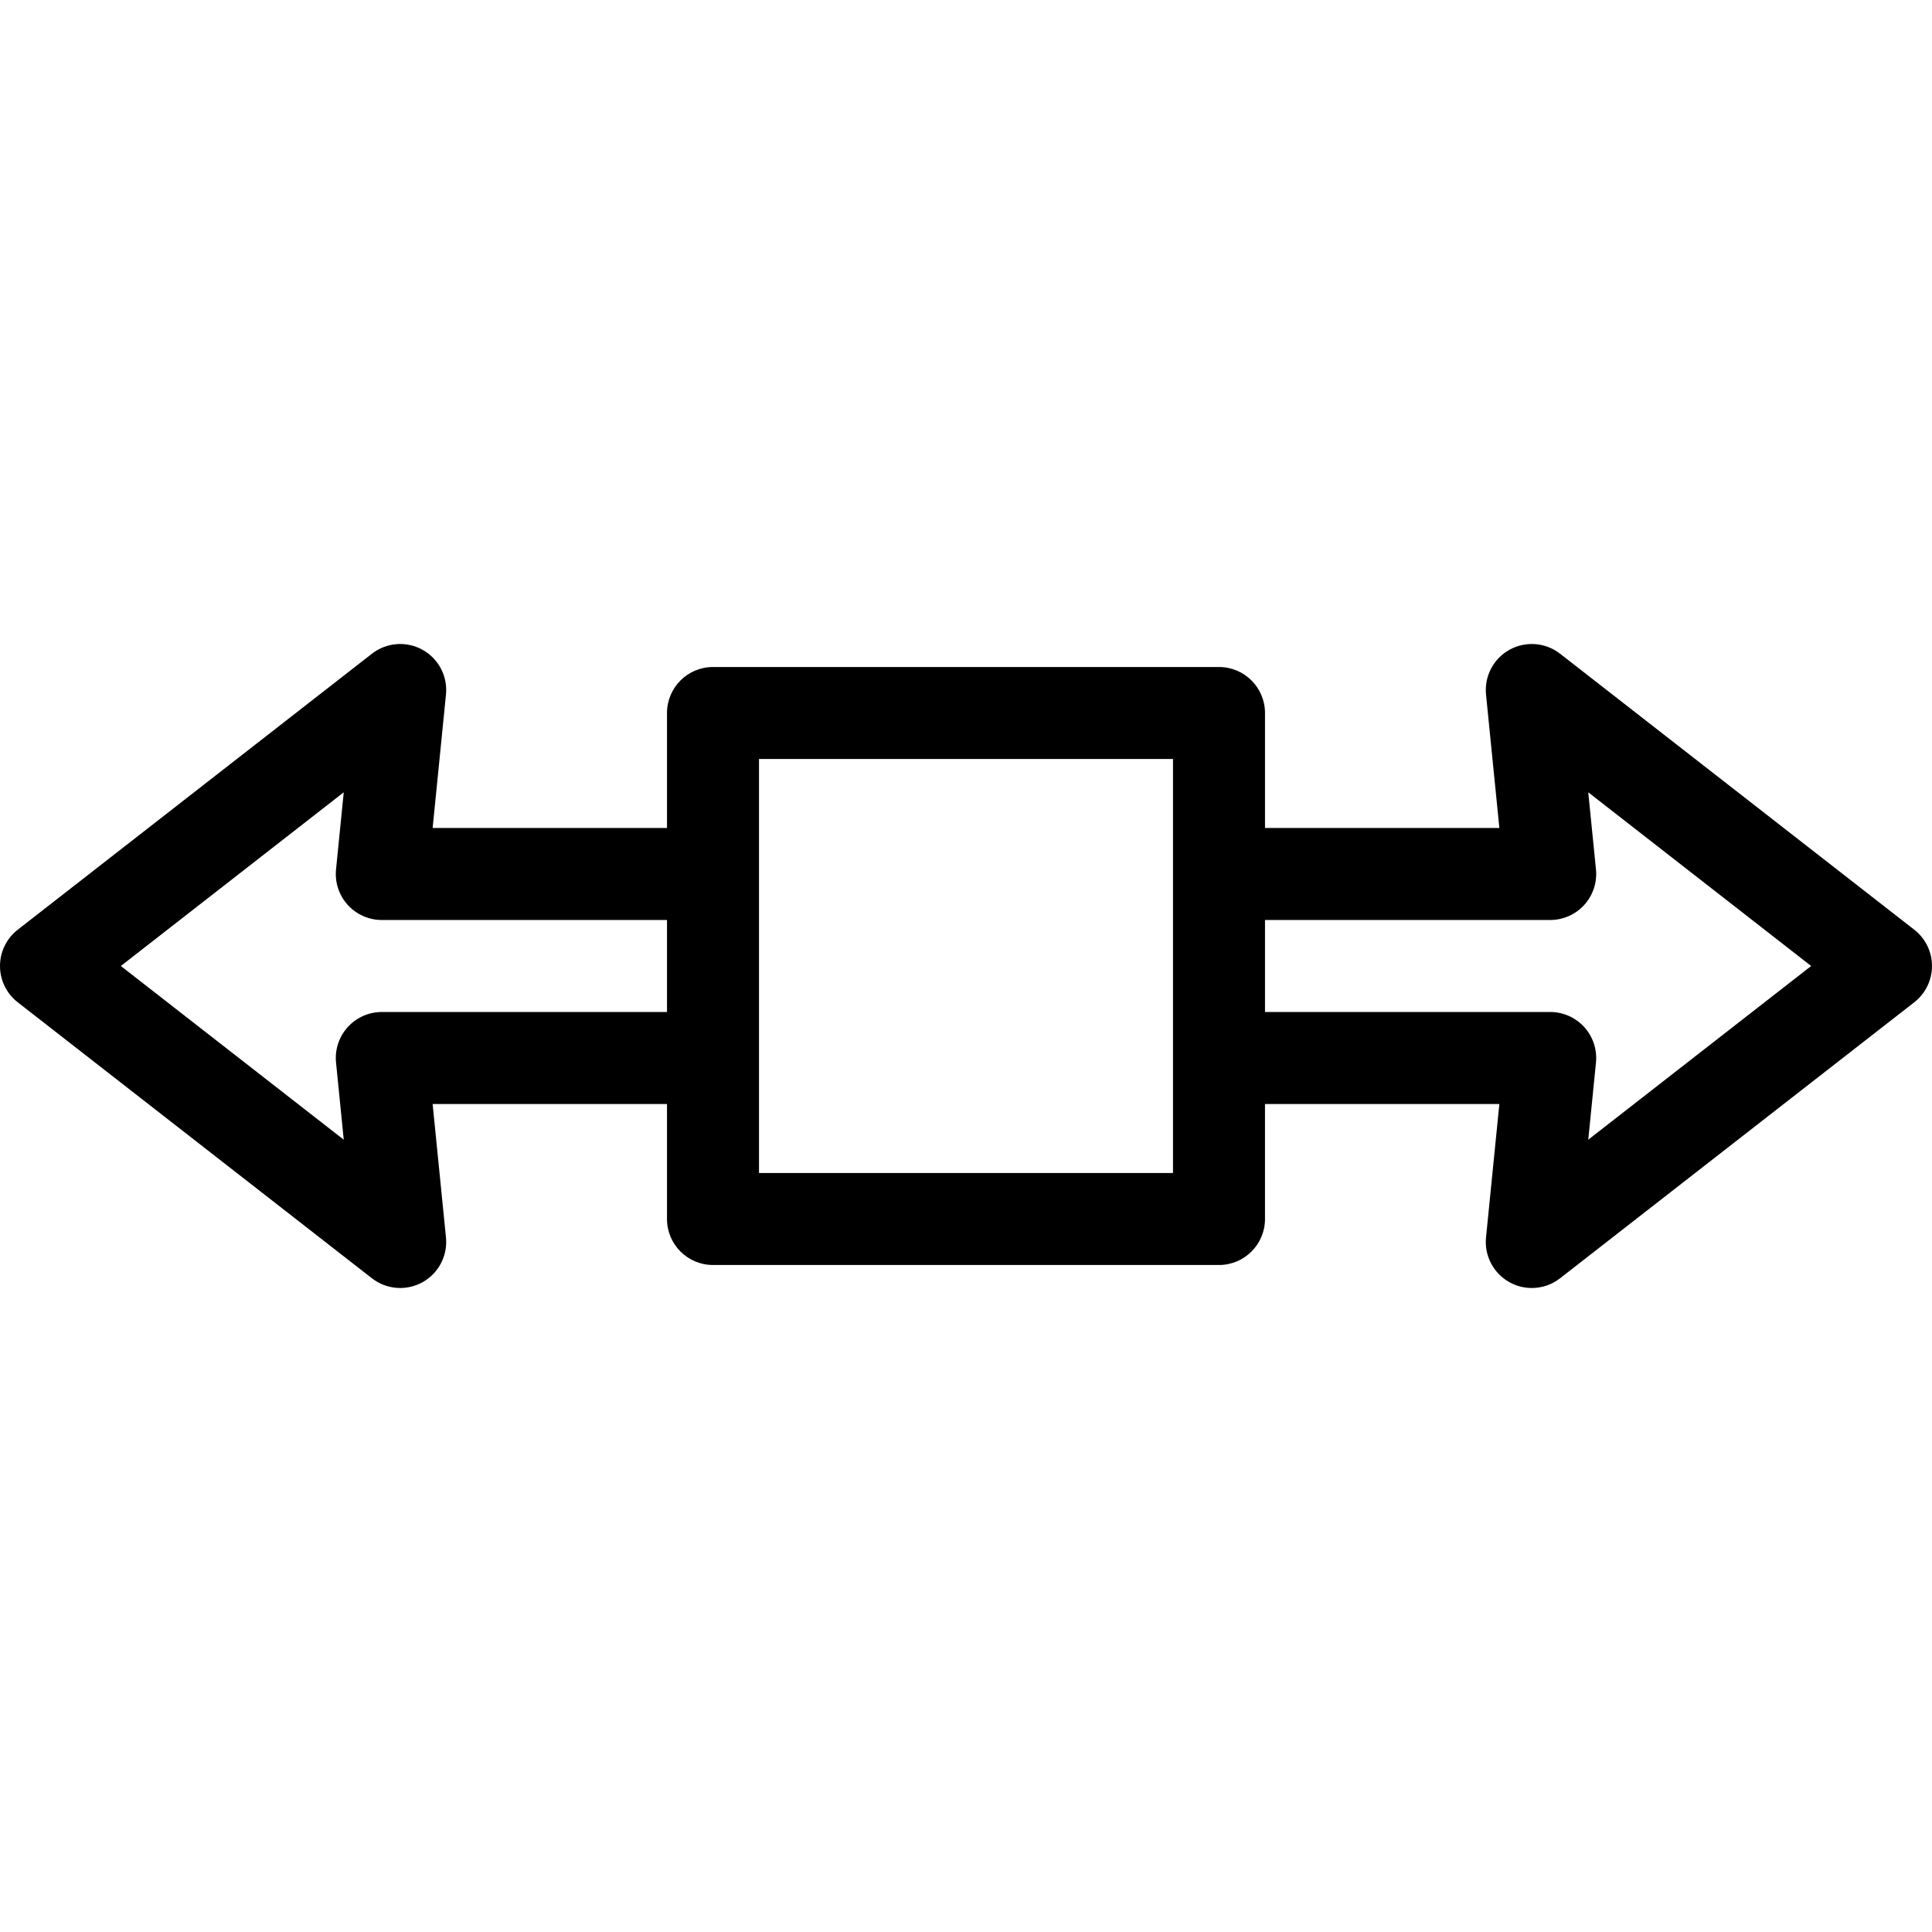
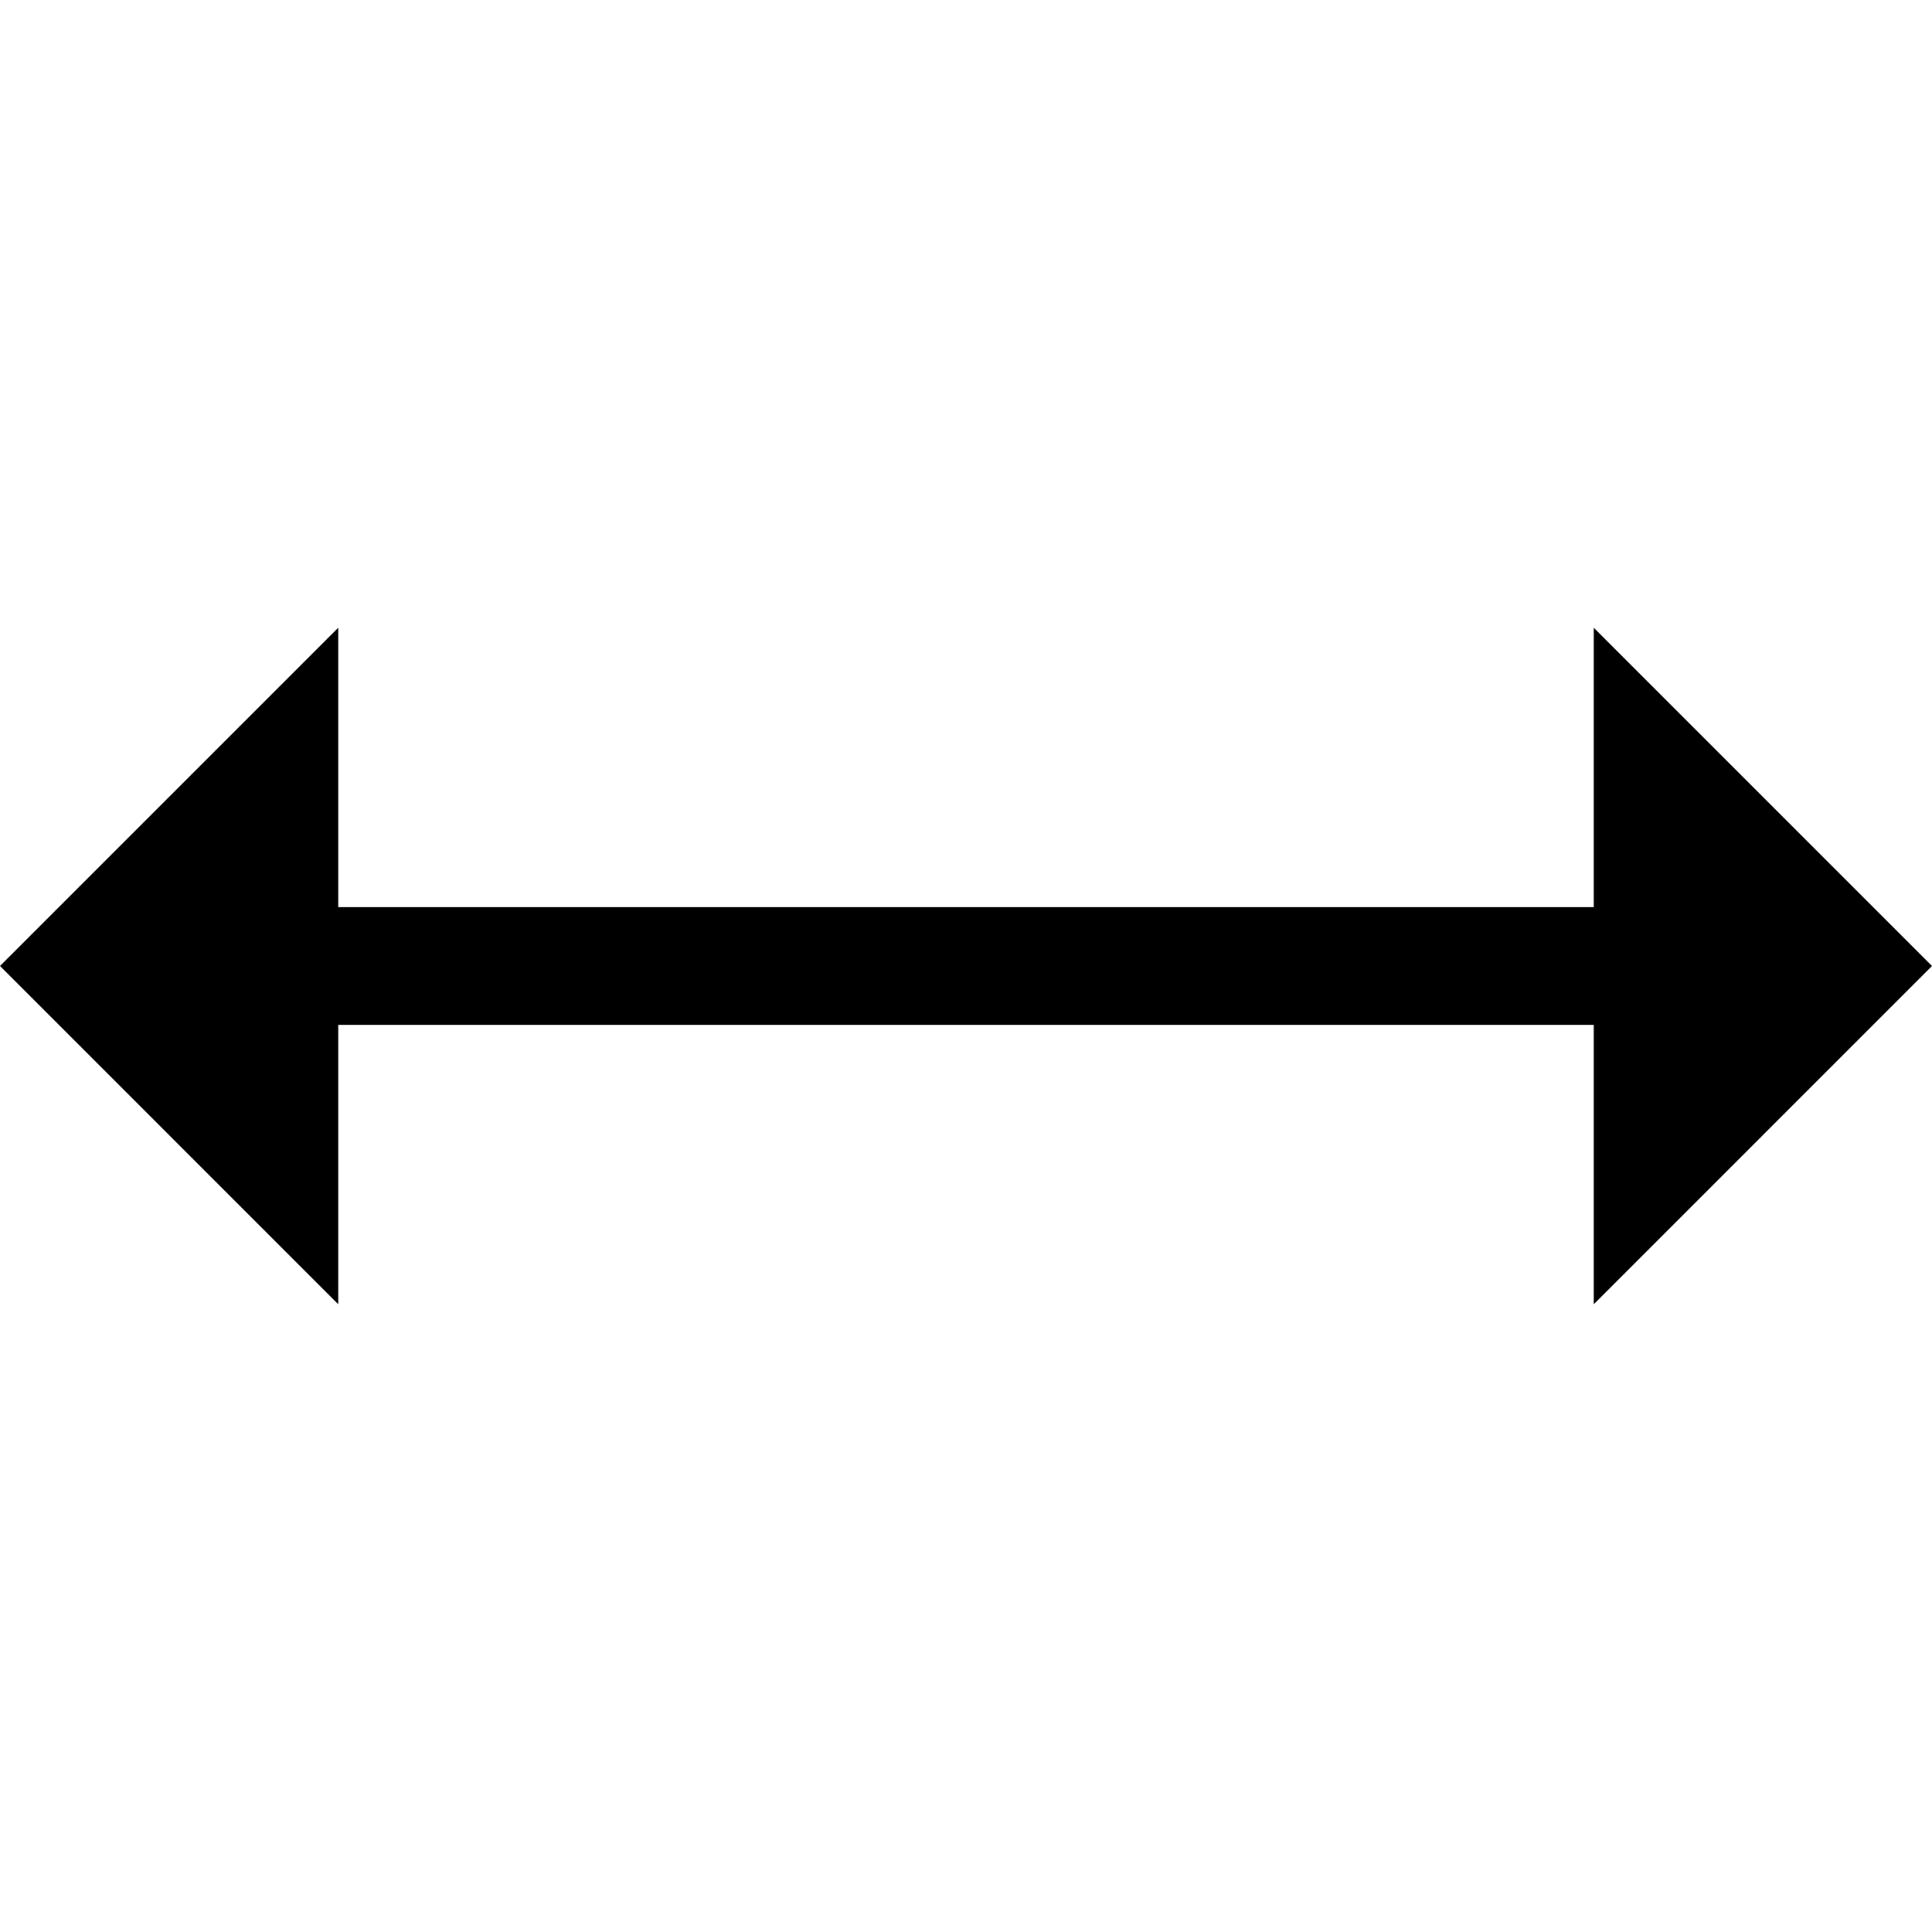
- <svg xmlns="http://www.w3.org/2000/svg" version="1.1" id="Layer_1" x="0px" y="0px" width="512px" height="512px" viewBox="0 0 512 512" style="enable-background:new 0 0 512 512;" xml:space="preserve">
-   <g>
-     <g>
-       <path d="M507.302,246.384l-93.867-73.143c-3.849-2.998-9.111-3.413-13.384-1.057c-4.27,2.356-6.725,7.033-6.239,11.886    l3.535,35.359h-62.109v-30.476c0-6.732-5.459-12.19-12.19-12.19H188.952c-6.732,0-12.19,5.458-12.19,12.19v30.476h-62.11    l3.535-35.359c0.485-4.853-1.969-9.529-6.239-11.886c-4.27-2.356-9.534-1.941-13.384,1.057L4.697,246.384    C1.733,248.693,0,252.241,0,256s1.733,7.306,4.698,9.616l93.867,73.143c2.188,1.704,4.833,2.575,7.493,2.575    c2.019,0,4.046-0.501,5.889-1.518c4.27-2.356,6.726-7.031,6.239-11.886l-3.535-35.359h62.11v30.476    c0,6.732,5.459,12.19,12.19,12.19h134.095c6.732,0,12.19-5.459,12.19-12.19v-30.476h62.11l-3.535,35.359    c-0.485,4.853,1.969,9.529,6.239,11.886c1.843,1.017,3.87,1.518,5.889,1.518c2.661,0,5.306-0.87,7.493-2.575l93.867-73.143    c2.965-2.31,4.698-5.857,4.698-9.616C512,252.241,510.267,248.693,507.302,246.384z M176.762,268.19h-75.581    c-3.444,0-6.728,1.457-9.038,4.011c-2.311,2.554-3.434,5.965-3.091,9.393l2.043,20.436L32.024,256l59.07-46.03l-2.043,20.436    c-0.343,3.428,0.78,6.84,3.091,9.393c2.31,2.553,5.594,4.011,9.038,4.011h75.581V268.19z M310.857,310.857H201.143V201.143    h109.714V310.857z M420.905,302.029l2.043-20.436c0.343-3.428-0.78-6.839-3.091-9.393c-2.311-2.554-5.594-4.011-9.038-4.011    h-75.581v-24.381h75.581c3.444,0,6.728-1.457,9.038-4.011c2.311-2.554,3.434-5.966,3.091-9.393l-2.043-20.436L479.976,256    L420.905,302.029z" />
-     </g>
-   </g>
-   <g>
- </g>
-   <g>
- </g>
-   <g>
- </g>
-   <g>
- </g>
-   <g>
- </g>
-   <g>
- </g>
-   <g>
- </g>
-   <g>
- </g>
-   <g>
- </g>
-   <g>
- </g>
-   <g>
- </g>
-   <g>
- </g>
-   <g>
- </g>
-   <g>
- </g>
-   <g>
- </g>
+ <svg xmlns="http://www.w3.org/2000/svg" version="1.1" x="0px" y="0px" width="492px" height="492px" viewBox="0 0 492.426 492.426" style="enable-background:new 0 0 492.426 492.426;" xml:space="preserve">
+   <polygon points="492.426,246.213 406.213,160 406.213,231.213 86.213,231.213 86.213,160 0,246.213 86.213,332.427 86.213,261.213   406.213,261.213 406.213,332.427 " />
</svg>
